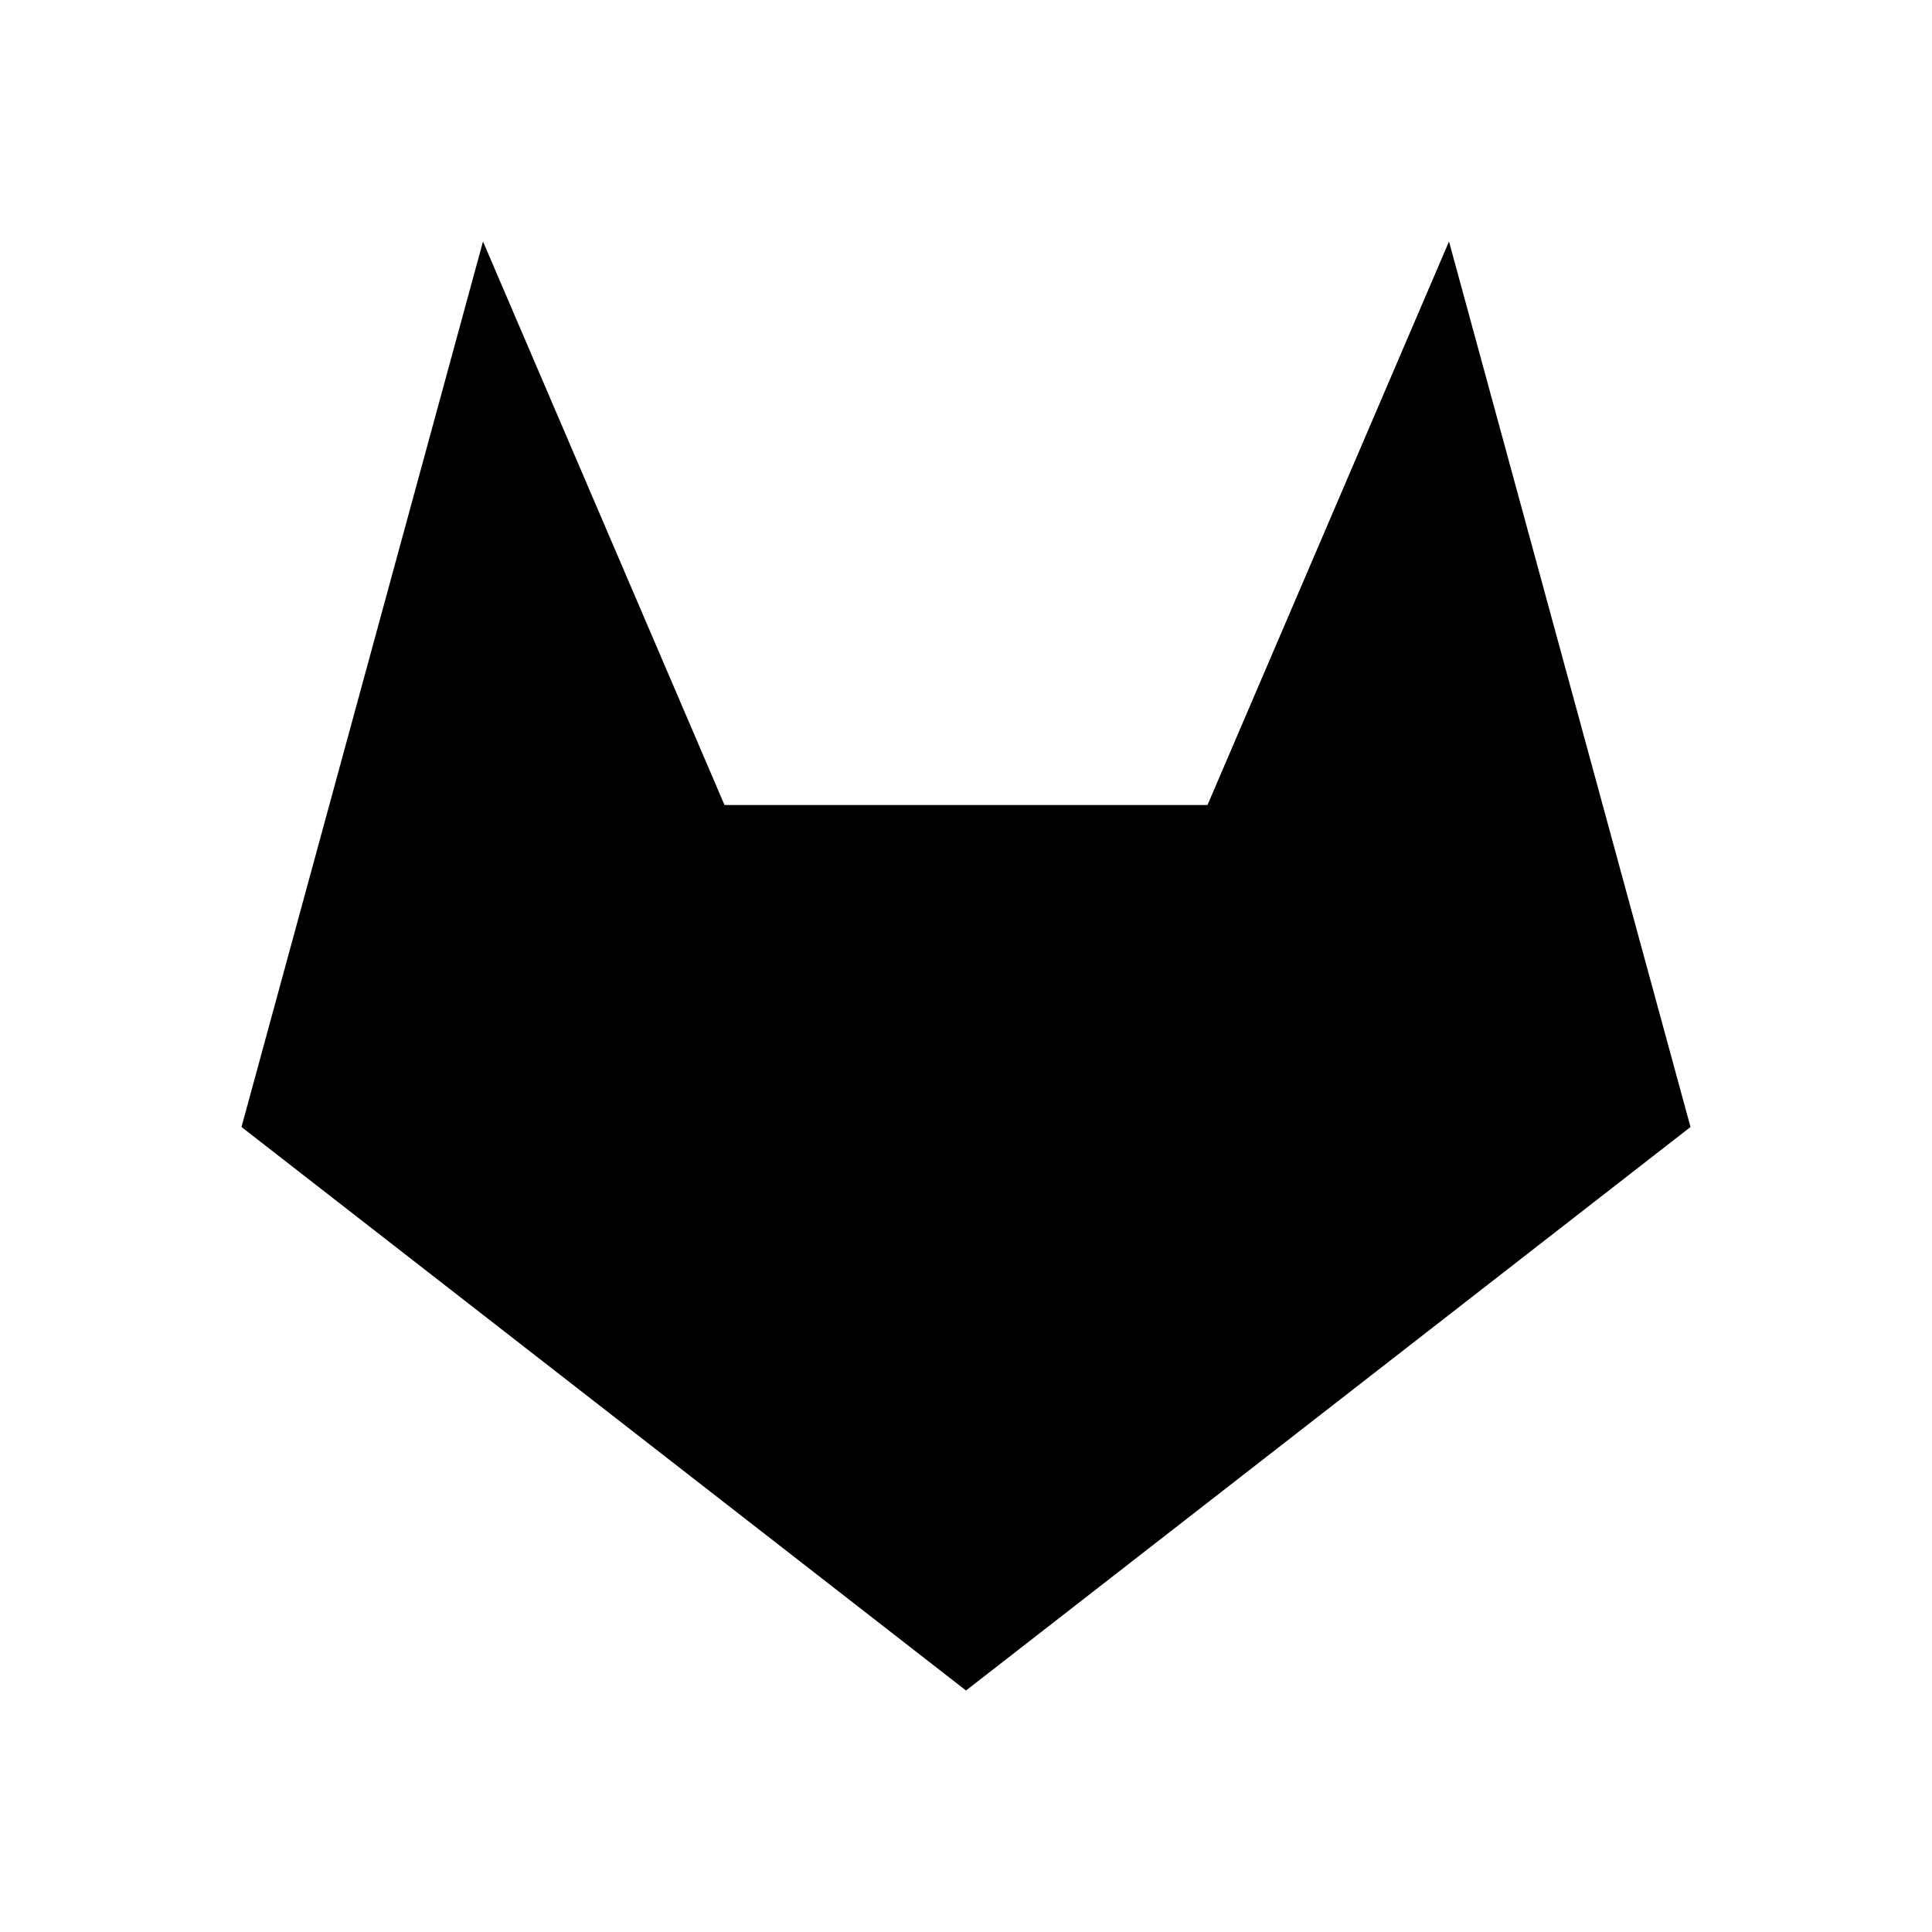
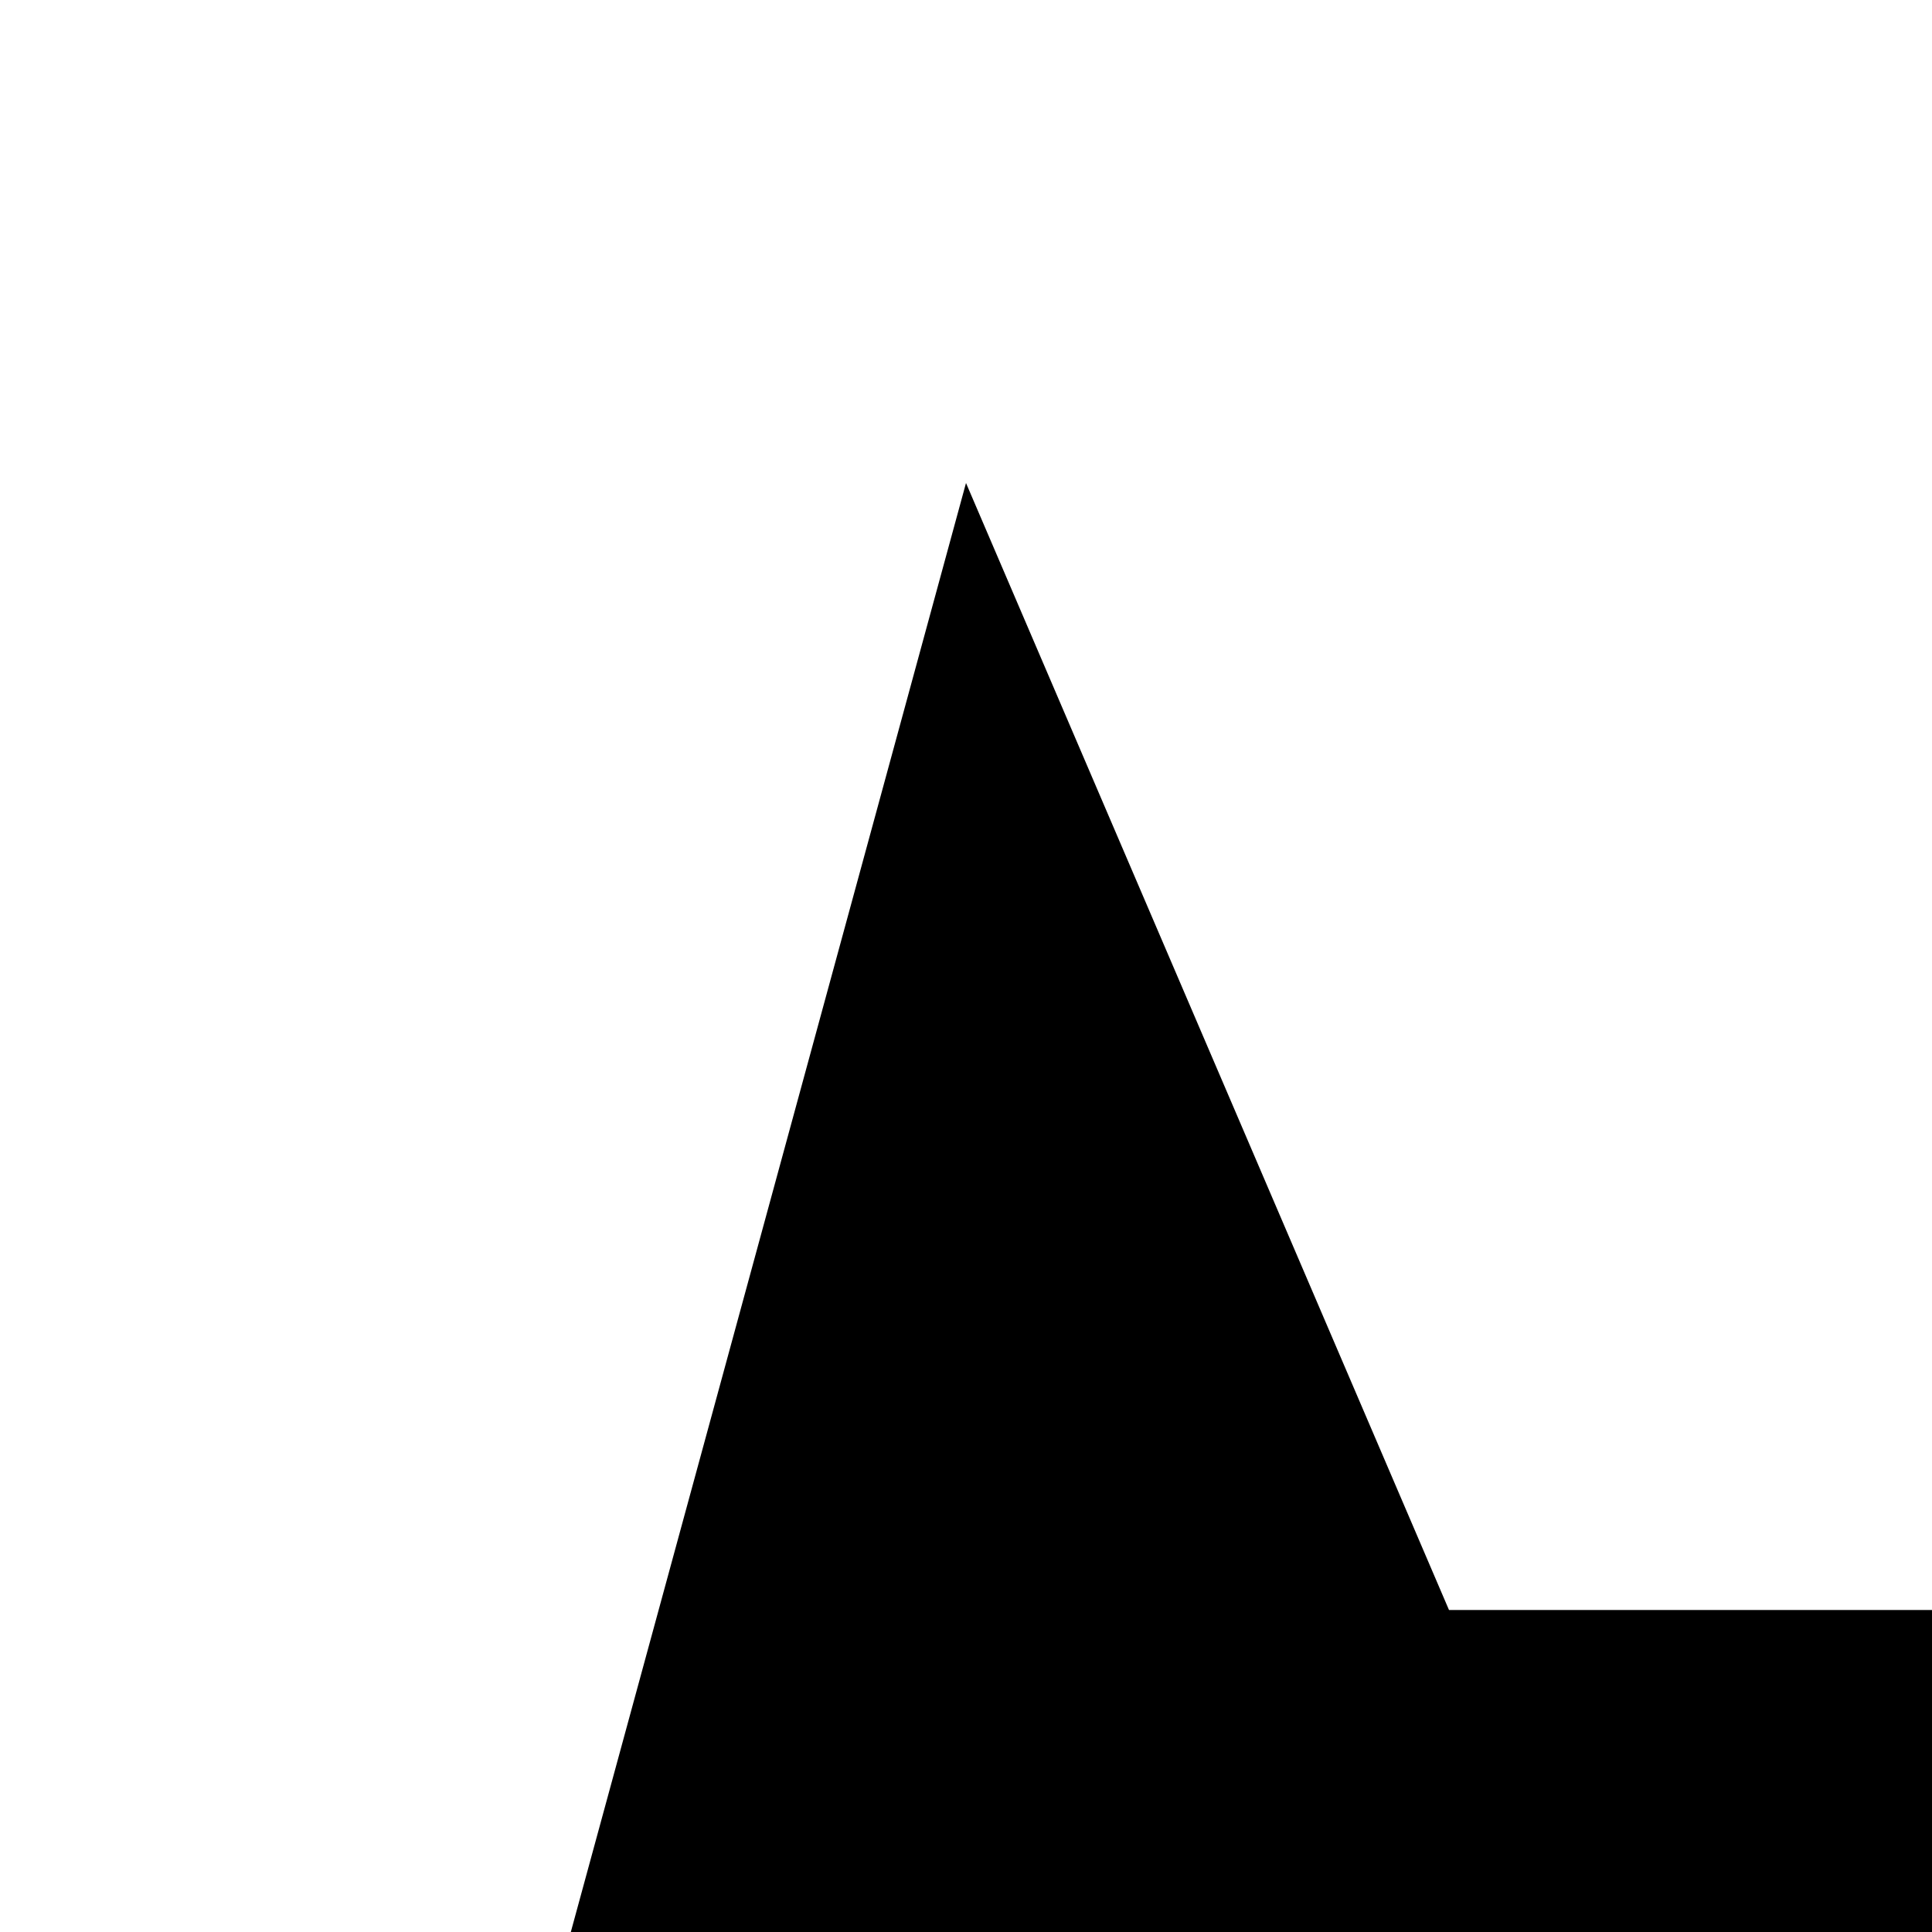
- <svg xmlns="http://www.w3.org/2000/svg" stroke-linecap="round" stroke-linejoin="round">
+ <svg xmlns="http://www.w3.org/2000/svg" width="1em" height="1em" stroke-linecap="round" stroke-linejoin="round">
  <path stroke="none" d="M0 0h24v24H0z" fill="none" />
  <path d="M21 14l-9 7l-9 -7l3 -11l3 7h6l3 -7z" />
</svg>
